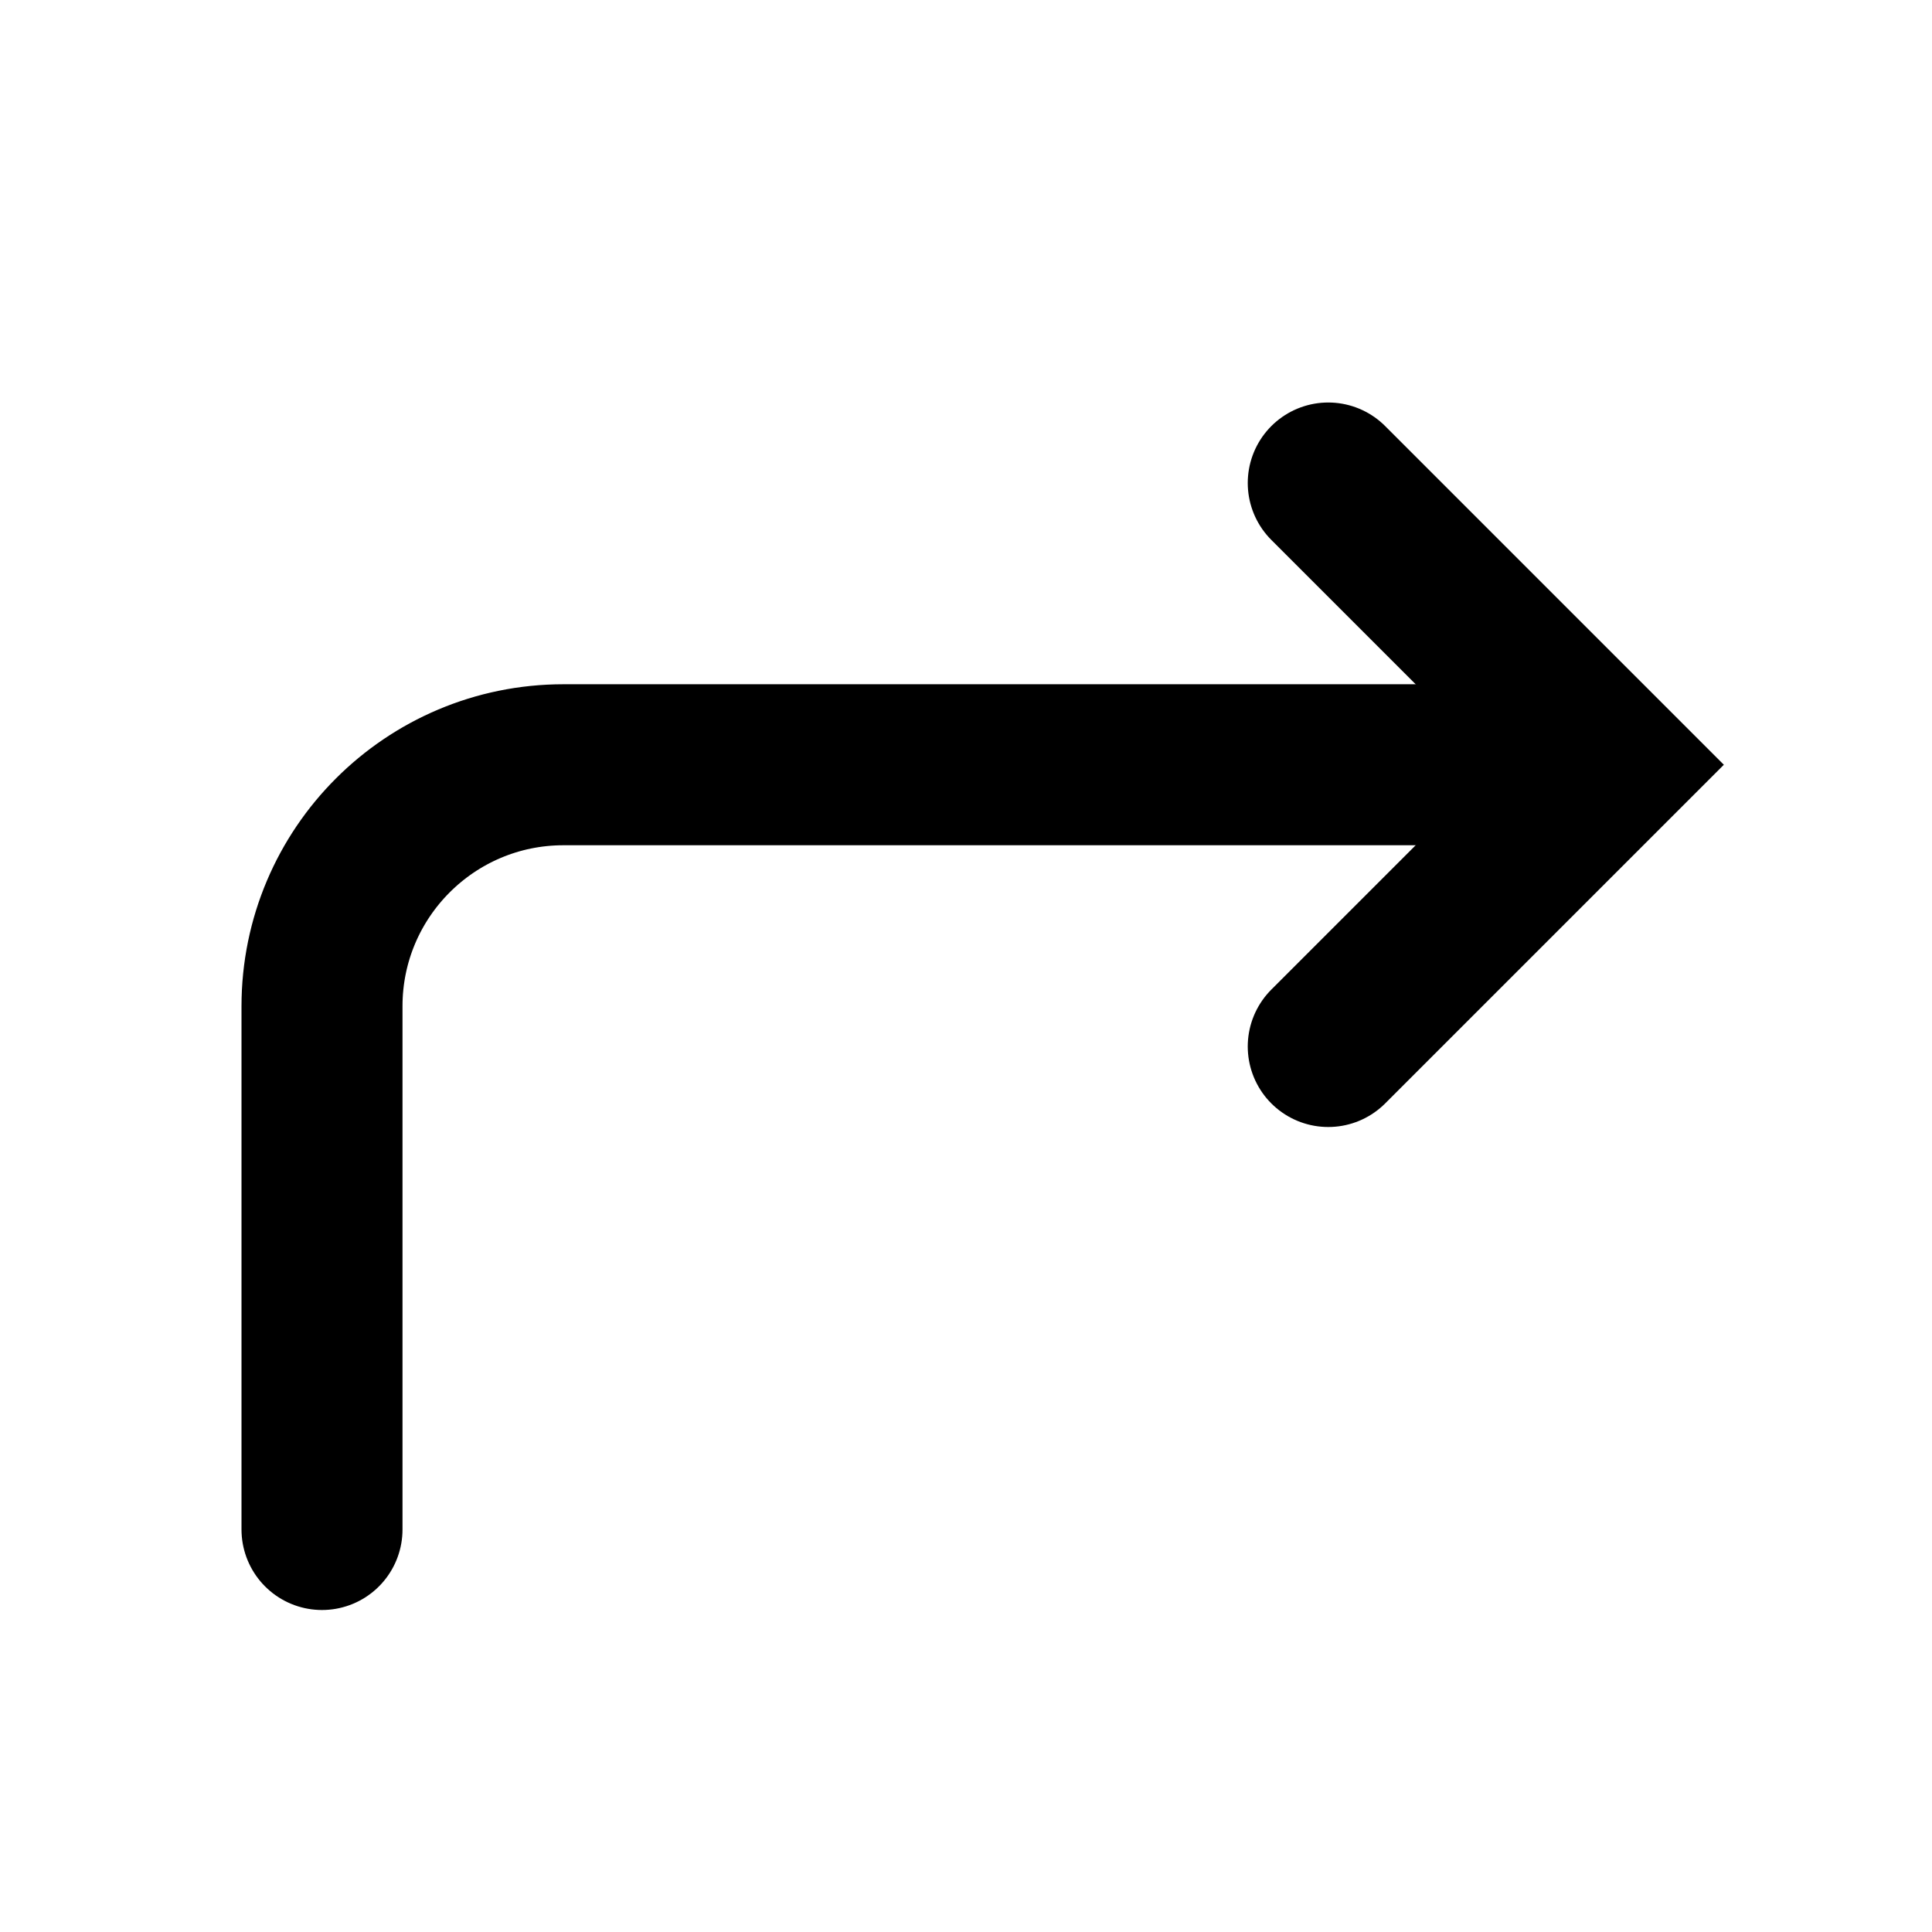
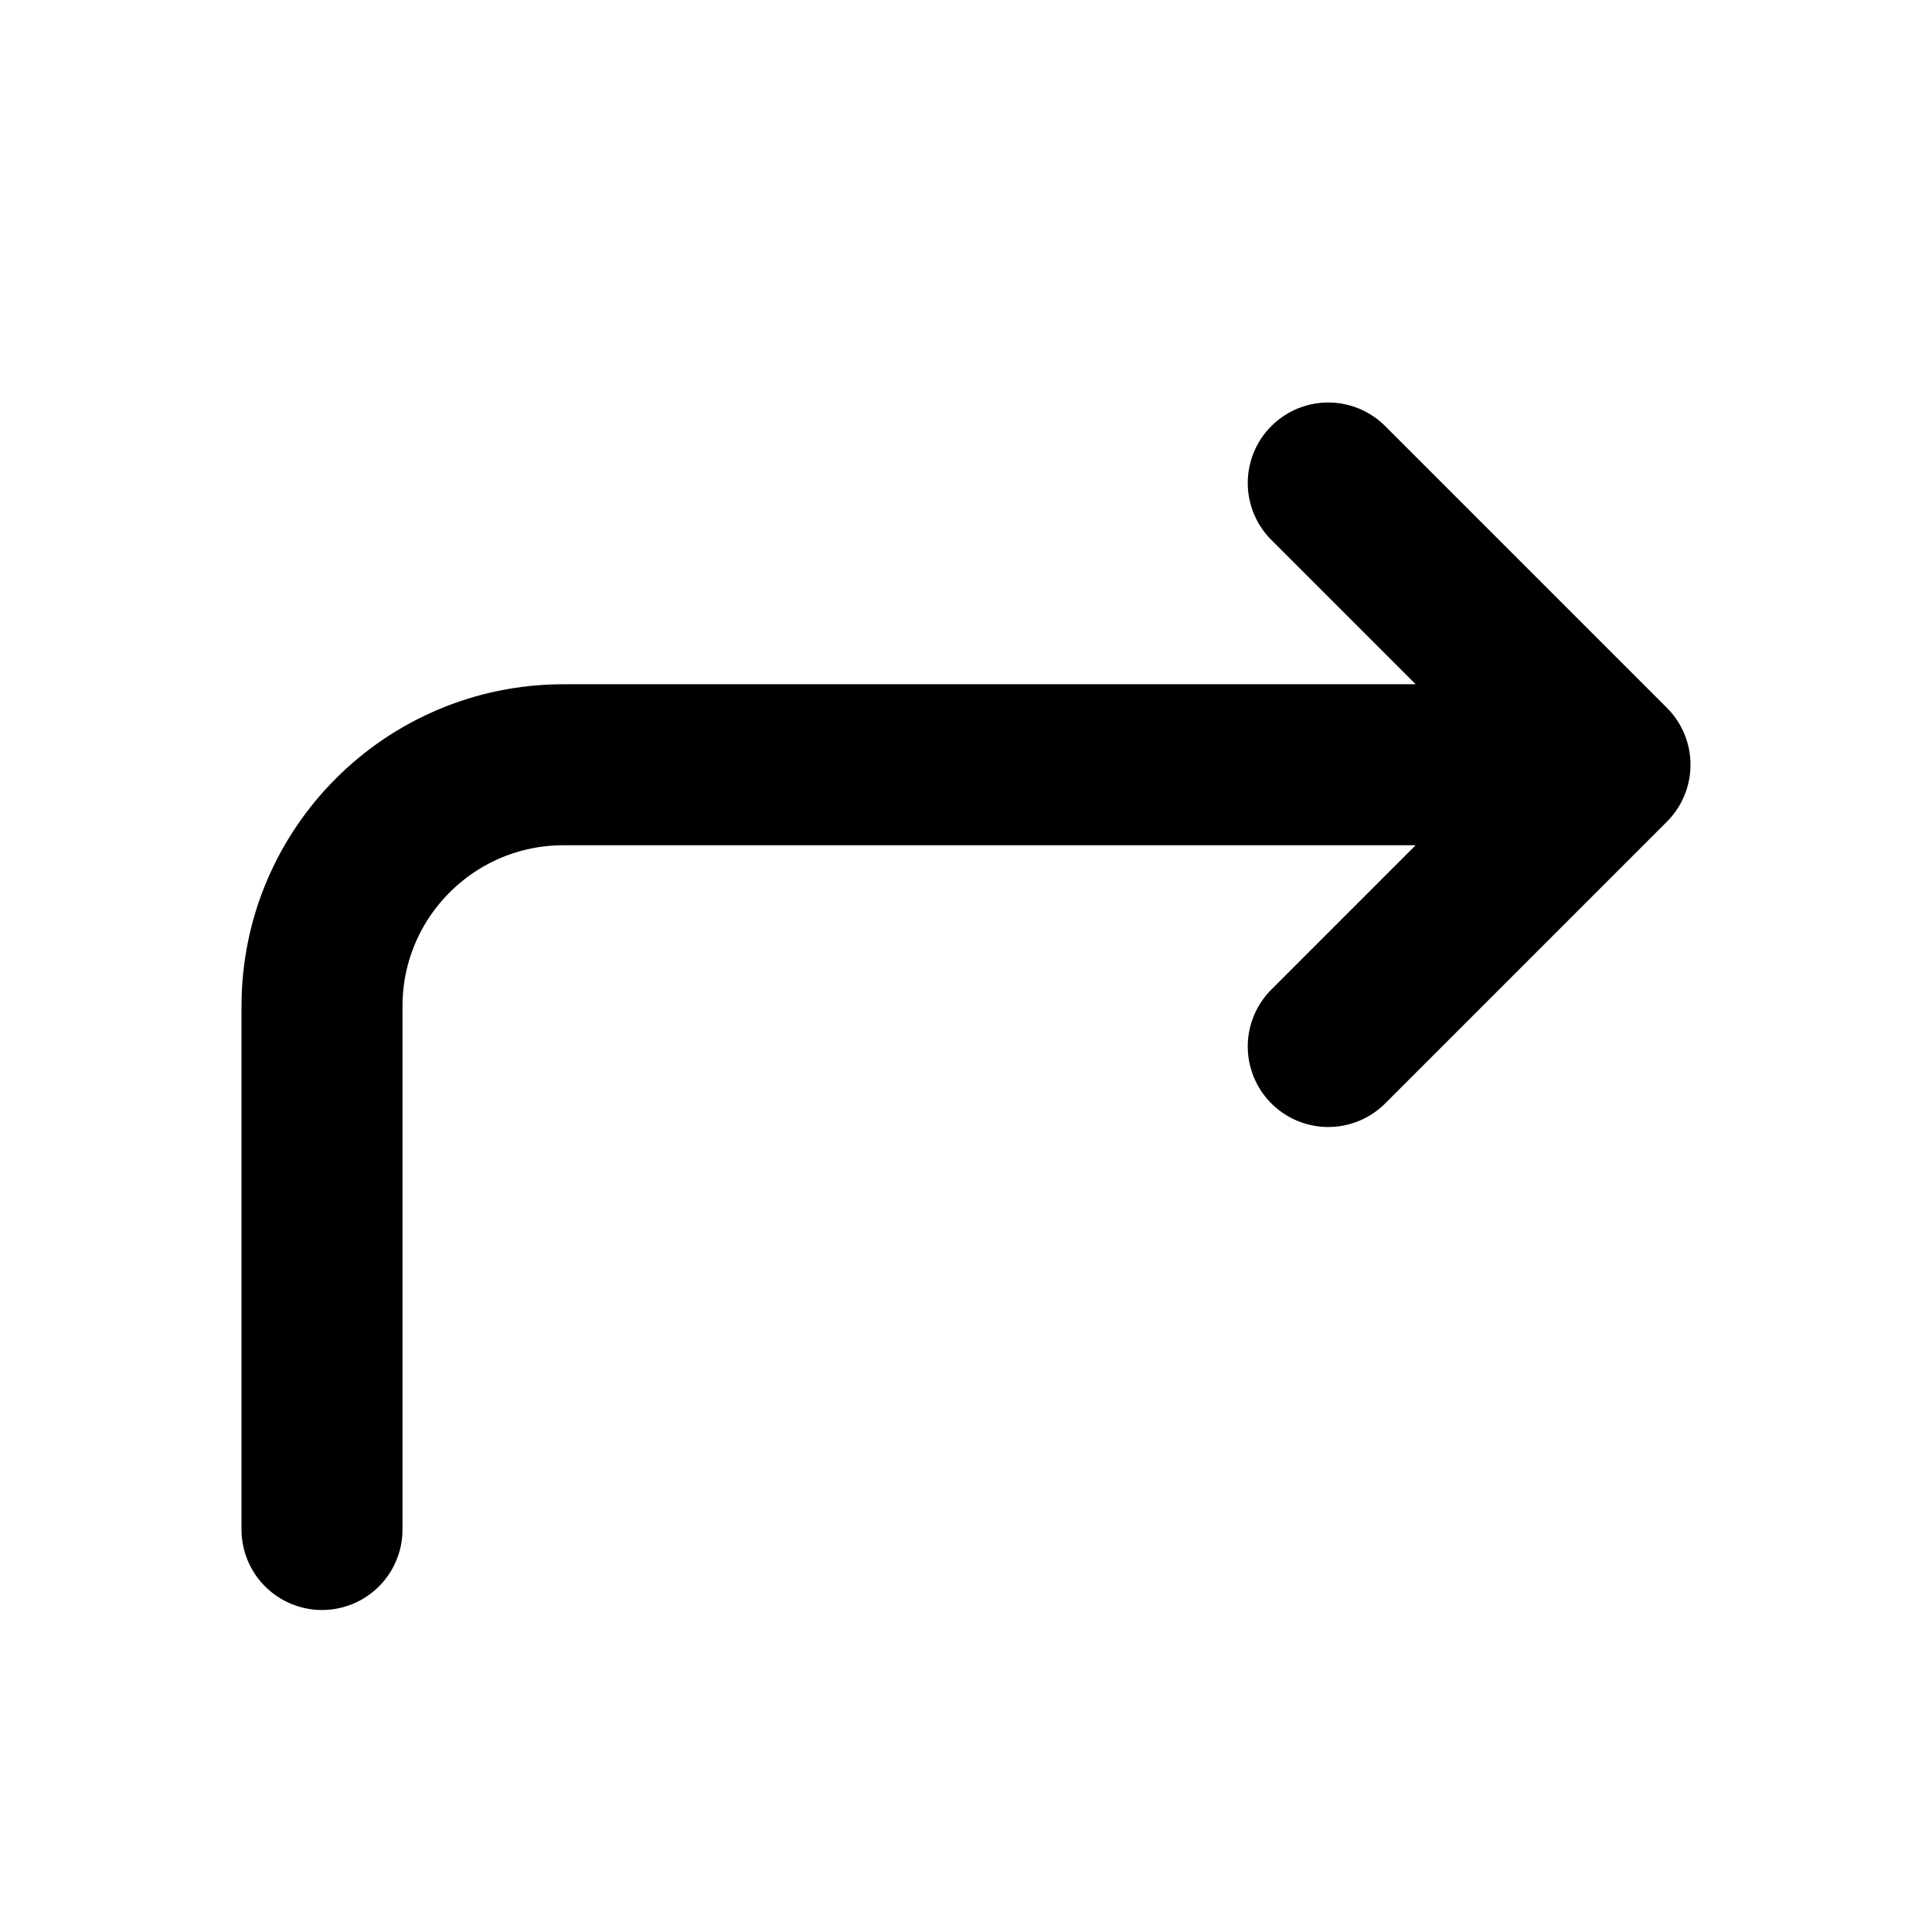
- <svg xmlns="http://www.w3.org/2000/svg" fill="none" viewBox="0 0 24 24">
-   <g stroke="currentColor" stroke-linecap="round" stroke-width="2">
-     <path d="M4 19v-6.5a3 3 0 013-3h12" />
-     <path d="M16.5 6L20 9.5 16.5 13" />
-   </g>
+ <svg xmlns="http://www.w3.org/2000/svg" width="24" height="24" fill="none" viewBox="0 0 24 24">
+   <path stroke="currentColor" stroke-linecap="round" stroke-linejoin="round" stroke-width="2" d="M4 19v-6.5a3 3 0 013-3h12M16.5 6L20 9.5 16.5 13" />
</svg>
